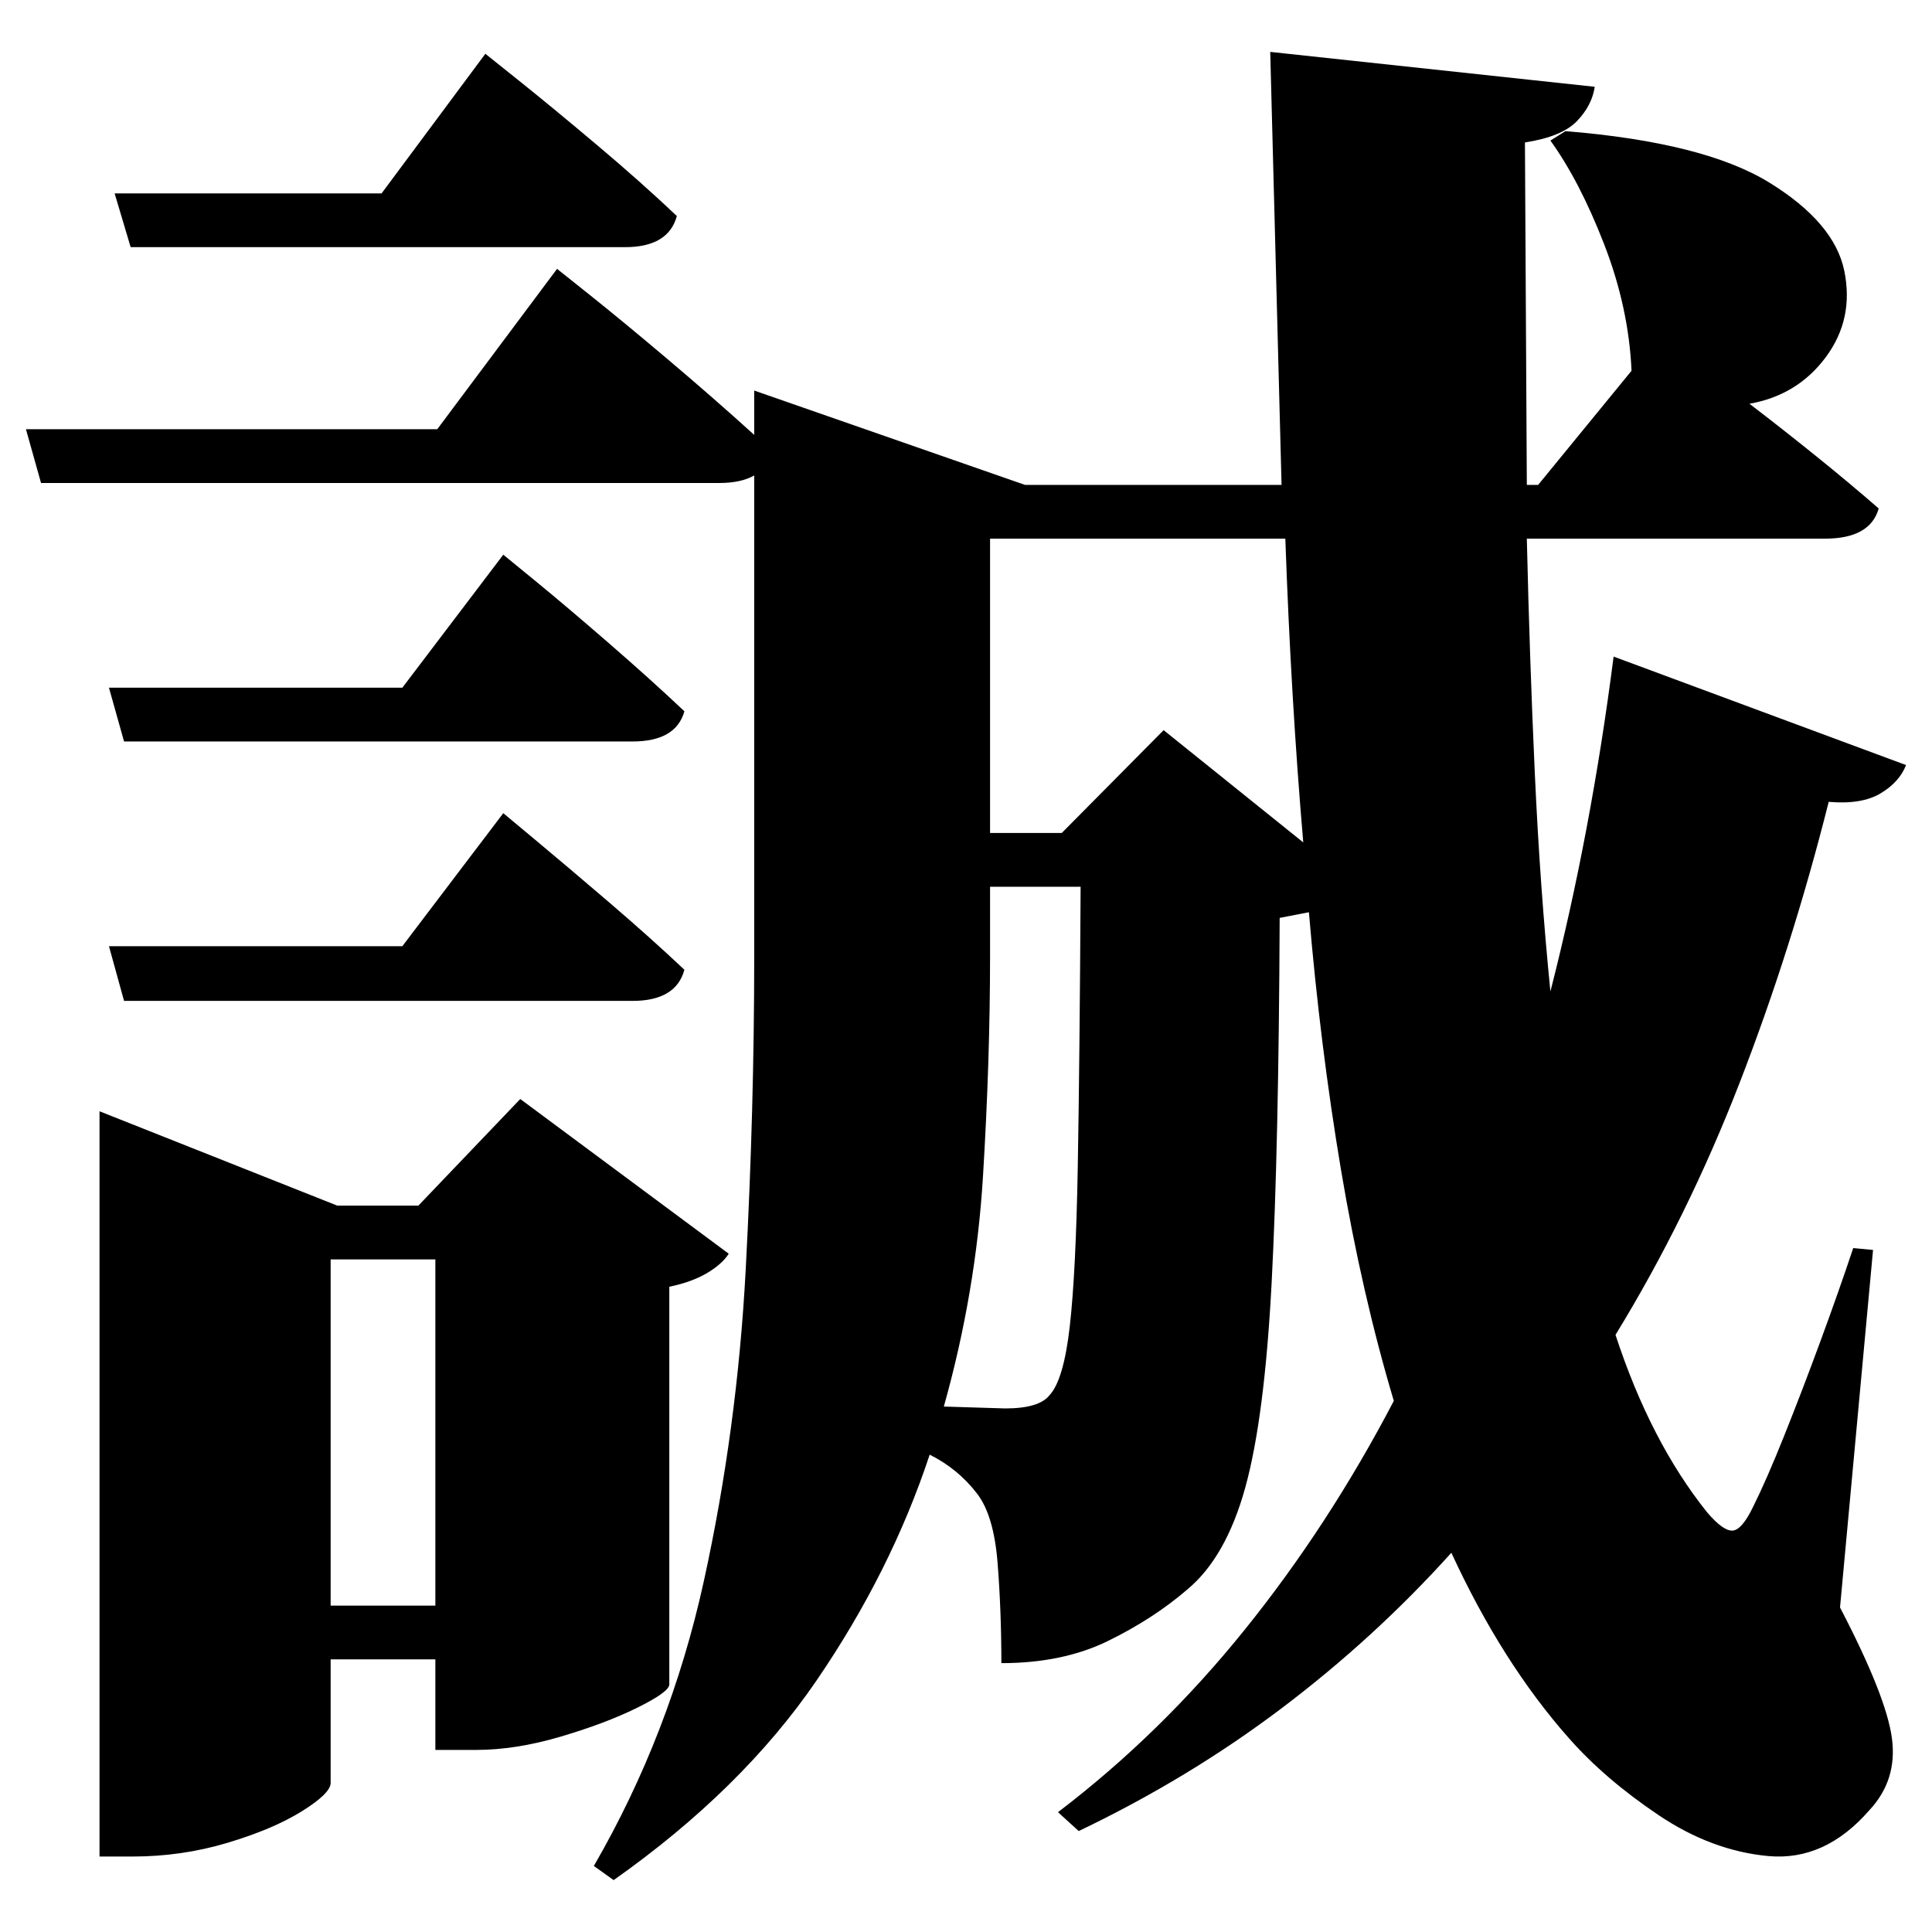
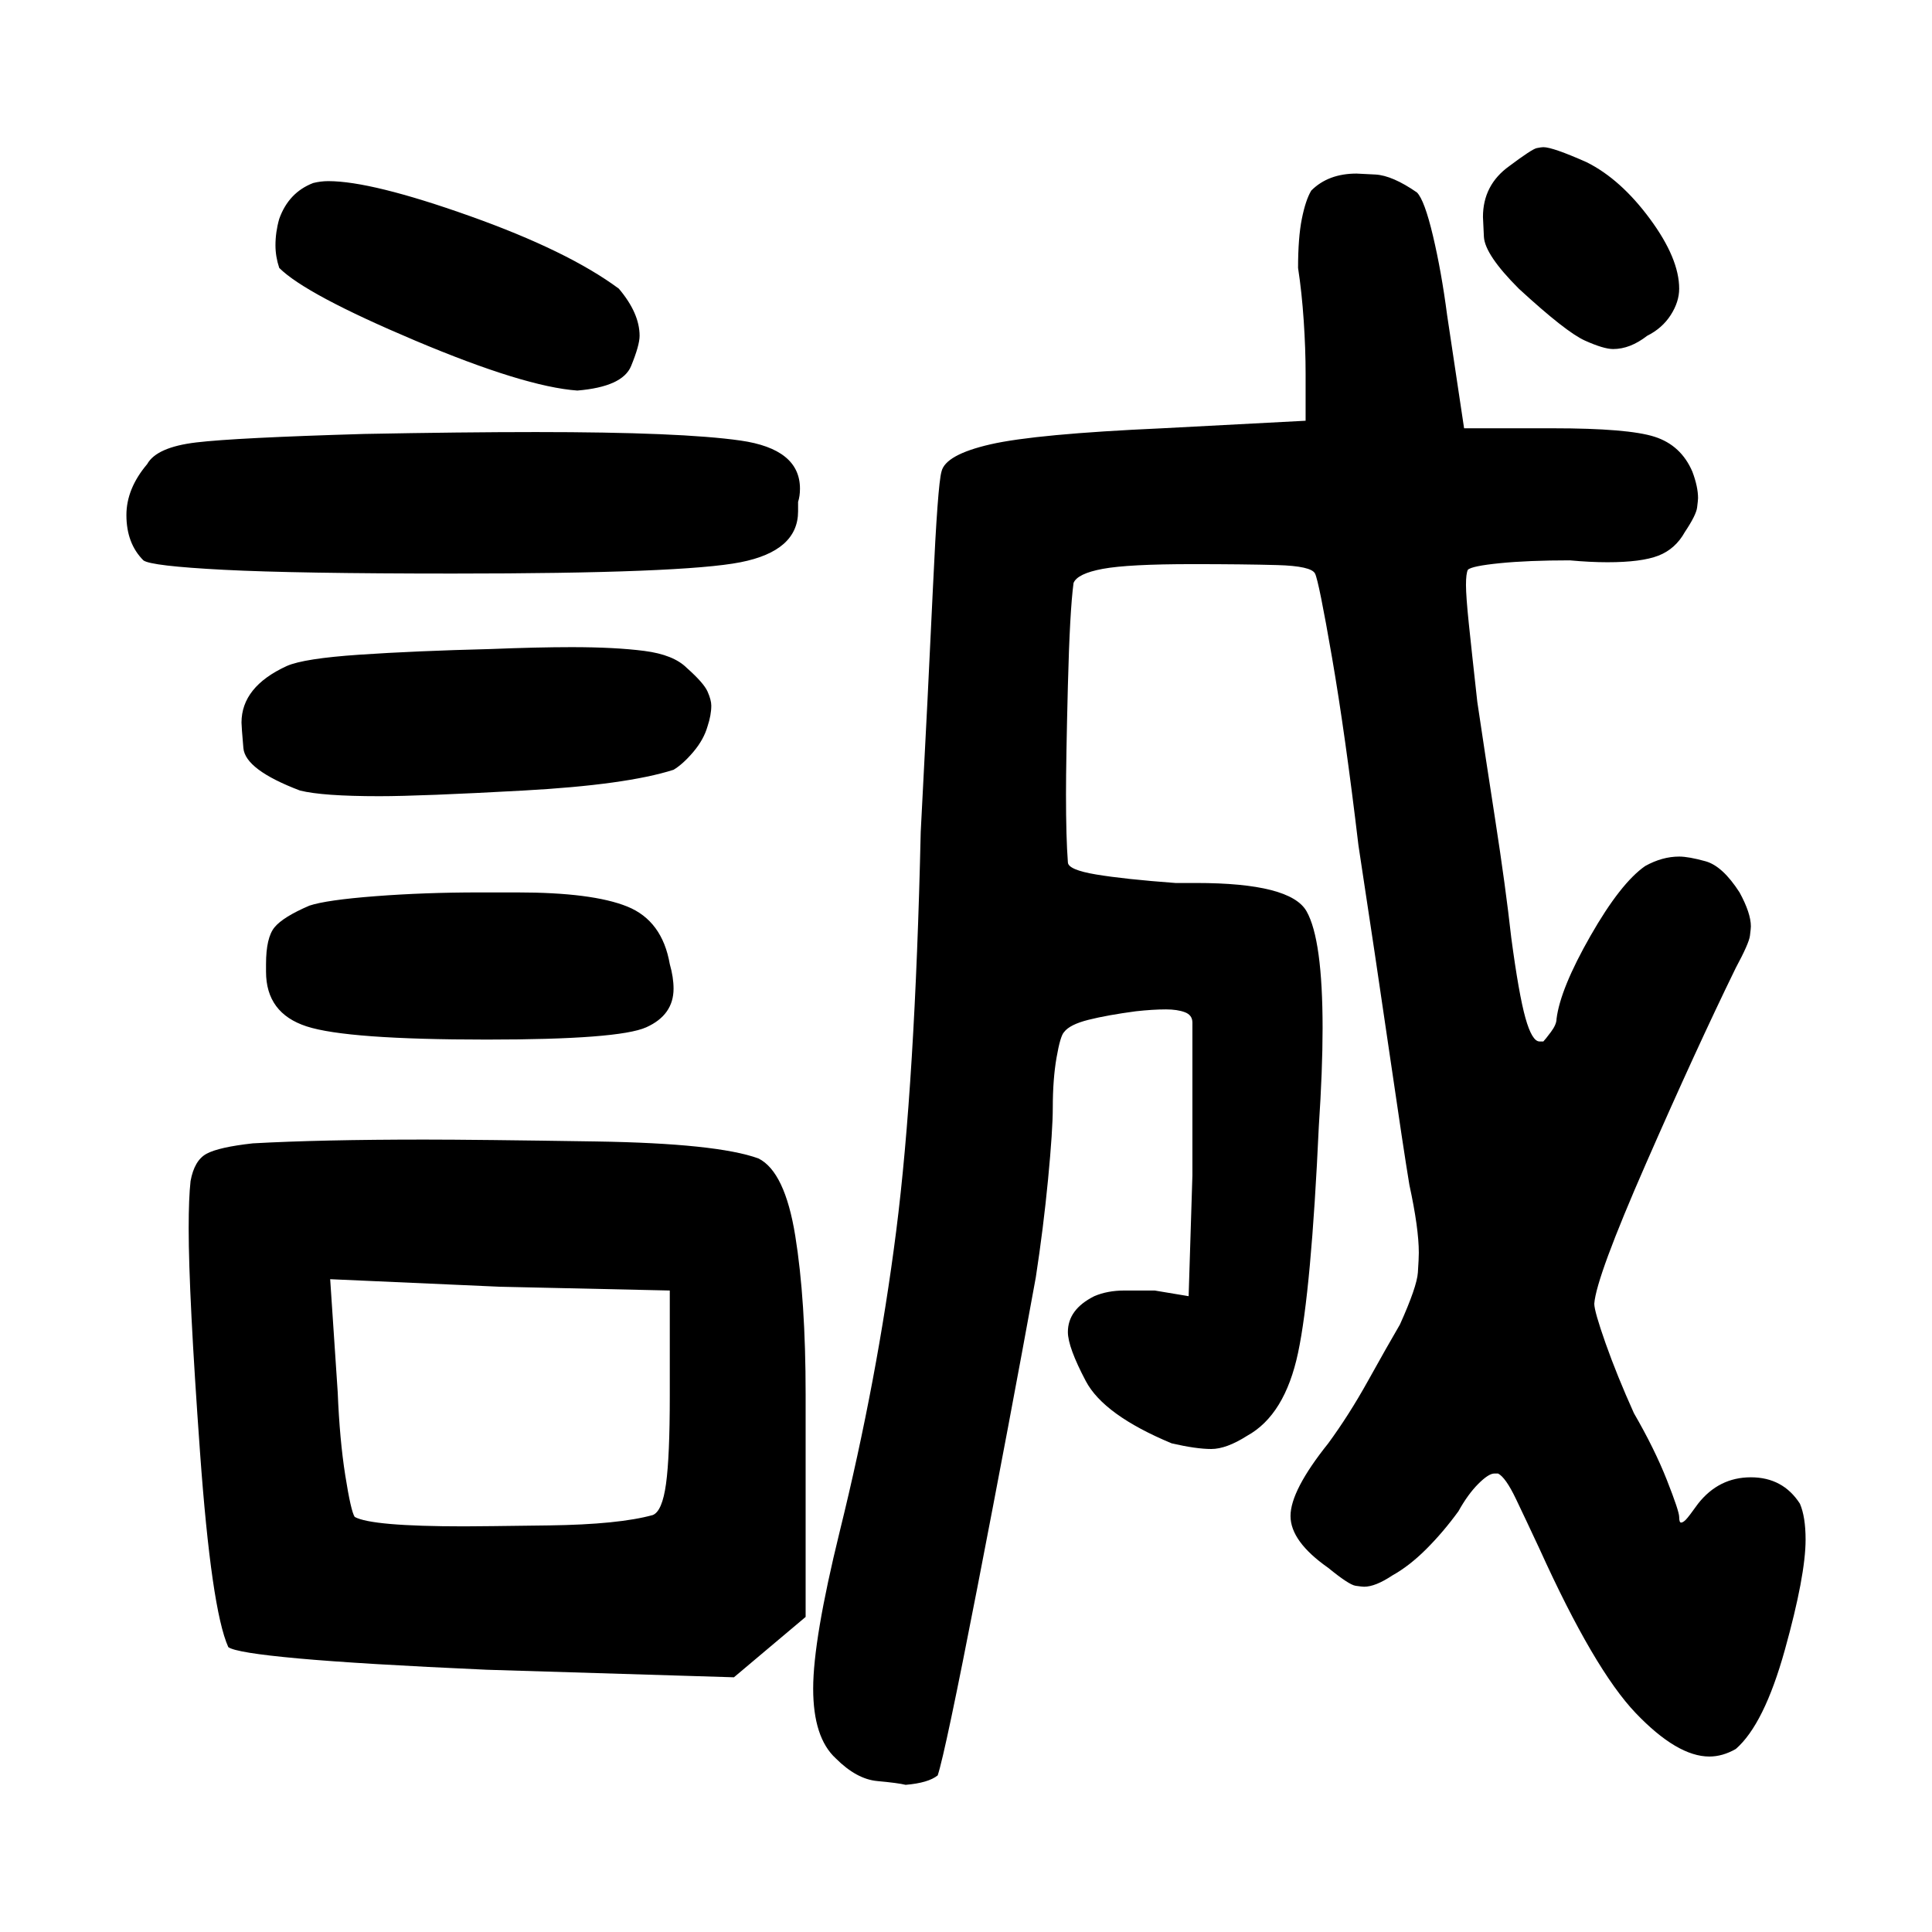
- <svg xmlns="http://www.w3.org/2000/svg" viewBox="0 0 2048 2048" style="">
-   <path d="M121.5 205.0H404.5L514.5 57.0Q514.5 57.0 549.5 85.0Q584.5 113.0 632.0 153.0Q679.5 193.0 717.5 229.0Q708.5 262.0 662.5 262.0H138.5ZM115.5 729.0H426.5L533.5 588.0Q533.5 588.0 566.5 615.0Q599.5 642.0 644.5 681.0Q689.5 720.0 725.5 754.0Q716.5 786.0 670.5 786.0H131.5ZM115.5 1003.0H426.5L533.5 862.0Q533.5 862.0 566.5 889.5Q599.5 917.0 644.5 955.5Q689.5 994.0 725.5 1028.0Q716.5 1061.0 670.5 1061.0H131.5ZM1710.5 696.0 2020.5 811.0Q2013.5 829.0 1993.5 841.0Q1973.5 853.0 1938.5 850.0Q1899.5 1005.0 1844.0 1148.0Q1788.5 1291.0 1712.5 1415.0Q1749.5 1528.0 1809.5 1603.0Q1826.5 1623.0 1836.5 1622.5Q1846.5 1622.0 1858.5 1597.0Q1872.5 1569.0 1891.5 1521.5Q1910.5 1474.0 1930.0 1421.0Q1949.5 1368.0 1964.5 1323.0L1985.5 1325.0L1950.5 1704.0Q1999.5 1798.0 2005.5 1842.5Q2011.5 1887.0 1981.5 1919.0Q1934.5 1973.0 1874.5 1967.5Q1814.5 1962.0 1758.0 1924.0Q1701.5 1886.0 1663.5 1843.0Q1592.5 1763.0 1538.5 1646.0Q1457.5 1736.0 1359.0 1810.5Q1260.5 1885.0 1143.5 1941.0L1121.5 1921.0Q1230.5 1838.0 1319.5 1727.5Q1408.5 1617.0 1477.5 1485.0Q1443.5 1371.0 1421.5 1240.0Q1399.5 1109.0 1387.5 967.0L1356.5 973.0Q1355.5 1216.0 1348.0 1359.5Q1340.5 1503.0 1320.0 1577.0Q1299.5 1651.0 1258.5 1685.0Q1222.5 1716.0 1174.5 1739.5Q1126.5 1763.0 1061.5 1763.0Q1061.5 1708.0 1057.5 1657.0Q1053.5 1606.0 1035.5 1583.0Q1015.5 1557.0 985.5 1542.0Q944.5 1666.0 865.5 1781.5Q786.5 1897.0 650.5 1993.0L629.5 1978.0Q710.5 1838.0 746.0 1676.5Q781.5 1515.0 790.5 1345.5Q799.5 1176.0 799.5 1014.0V504.0Q785.5 512.0 762.5 512.0H43.5L27.5 455.0H463.5L590.5 285.0Q590.5 285.0 625.0 312.5Q659.5 340.0 708.0 381.0Q756.5 422.0 799.5 461.0V414.0L1086.5 514.0H1358.5L1346.5 55.0L1690.5 92.0Q1687.5 112.0 1671.5 128.5Q1655.5 145.0 1616.5 151.0L1618.5 514.0H1630.5L1729.5 393.0Q1726.5 326.0 1700.5 259.0Q1674.5 192.0 1643.5 149.0L1659.5 139.0Q1806.5 151.0 1875.5 193.5Q1944.5 236.0 1955.0 287.0Q1965.5 338.0 1935.5 378.5Q1905.5 419.0 1854.5 428.0Q1888.5 454.0 1924.5 483.0Q1960.5 512.0 1991.5 539.0Q1982.5 571.0 1934.5 571.0H1618.5Q1621.5 700.0 1627.0 820.5Q1632.5 941.0 1643.5 1051.0Q1686.5 883.0 1710.5 696.0ZM1049.5 571.0V883.0H1125.5L1233.5 774.0L1381.5 893.0Q1368.5 741.0 1362.5 571.0ZM1049.5 940.0V1014.0Q1049.5 1124.0 1042.0 1247.0Q1034.5 1370.0 1000.5 1491.0L1065.5 1493.0Q1101.5 1493.0 1112.5 1479.0Q1127.5 1463.0 1134.0 1406.0Q1140.5 1349.0 1142.5 1236.0Q1144.5 1123.0 1145.5 940.0ZM461.5 1335.0H350.5V1702.0H461.5ZM105.5 1278.0V1178.0L357.5 1278.0H443.5L551.5 1165.0L772.5 1329.0Q765.5 1340.0 749.5 1349.5Q733.5 1359.0 709.5 1364.0V1786.0Q708.5 1794.0 675.0 1810.5Q641.5 1827.0 594.0 1841.0Q546.5 1855.0 504.5 1855.0H461.5V1759.0H350.5V1890.0Q350.5 1901.0 320.0 1920.0Q289.5 1939.0 241.0 1953.5Q192.5 1968.0 140.5 1968.0H105.5Z" fill="black" />
+ <svg xmlns="http://www.w3.org/2000/svg" viewBox="0 0 1024 1024">
+   <path d="M445.0 812.0Q465.0 731.0 475.0 652.5Q485.0 574.0 488.0 441.0Q492.0 365.0 494.5 311.0Q497.0 257.0 499.0 250.0Q501.0 241.0 525.0 235.5Q549.0 230.0 616.0 227.0L692.0 223.0V198.0Q692.0 185.0 691.0 170.0Q690.0 155.0 688.0 142.0Q688.0 126.0 690.0 116.0Q692.0 106.0 695.0 101.0Q704.0 92.0 719.0 92.0Q720.0 92.0 729.0 92.5Q738.0 93.0 751.0 102.0Q755.0 106.0 759.5 125.0Q764.0 144.0 767.0 167.0L776.0 227.0H823.0Q863.0 227.0 877.0 231.5Q891.0 236.0 897.0 250.0Q900.0 258.0 900.0 264.0Q900.0 265.0 899.5 269.0Q899.0 273.0 893.0 282.0Q888.0 291.0 879.0 294.5Q870.0 298.0 852.0 298.0Q843.0 298.0 832.0 297.0Q810.0 297.0 795.0 298.5Q780.0 300.0 778.0 302.0Q777.0 304.0 777.0 310.0Q777.0 316.0 778.5 330.5Q780.0 345.0 783.0 372.0Q787.0 399.0 792.5 434.5Q798.0 470.0 801.0 497.0Q805.0 527.0 808.5 539.5Q812.0 552.0 816.0 552.0Q817.0 552.0 818.0 552.0Q819.0 551.0 822.0 547.0Q825.0 543.0 825.0 540.0Q827.0 524.0 843.0 496.0Q859.0 468.0 872.0 459.0Q881.0 454.0 890.0 454.0Q895.0 454.0 904.0 456.5Q913.0 459.0 922.0 473.0Q928.0 484.0 928.0 491.0Q928.0 492.0 927.5 496.0Q927.0 500.0 920.0 513.0Q899.0 556.0 872.5 616.5Q846.0 677.0 845.0 691.0Q845.0 695.0 851.0 712.0Q857.0 729.0 866.0 749.0Q877.0 768.0 883.5 784.5Q890.0 801.0 890.0 804.0Q890.0 807.0 891.0 807.0Q892.0 807.0 893.5 805.5Q895.0 804.0 900.0 797.0Q911.0 783.0 928.0 783.0Q945.0 783.0 954.0 797.0Q957.0 804.0 957.0 816.0Q957.0 835.0 946.0 874.5Q935.0 914.0 920.0 927.0Q913.0 931.0 906.0 931.0Q889.0 931.0 867.0 908.0Q845.0 885.0 816.0 821.0Q809.0 806.0 803.5 794.5Q798.0 783.0 794.0 781.0Q793.0 781.0 792.0 781.0Q789.0 781.0 783.5 786.5Q778.0 792.0 773.0 801.0Q765.0 812.0 756.0 821.0Q747.0 830.0 738.0 835.0Q729.0 841.0 723.0 841.0Q722.0 841.0 718.5 840.5Q715.0 840.0 704.0 831.0Q684.0 817.0 684.0 803.5Q684.0 790.0 704.0 765.0Q715.0 750.0 725.0 732.0Q735.0 714.0 742.0 702.0Q751.0 682.0 751.5 674.5Q752.0 667.0 752.0 664.0Q752.0 651.0 747.0 628.0Q744.0 610.0 736.5 558.5Q729.0 507.0 720.0 448.0Q713.0 389.0 706.0 348.5Q699.0 308.0 697.0 304.0Q695.0 300.0 677.0 299.5Q659.0 299.0 632.0 299.0Q598.0 299.0 584.5 301.5Q571.0 304.0 569.0 309.0Q567.0 324.0 566.0 363.5Q565.0 403.0 565.0 421.0Q565.0 444.0 566.0 457.0Q566.0 461.0 581.0 463.5Q596.0 466.0 623.0 468.0Q629.0 468.0 634.0 468.0Q684.0 468.0 692.5 483.0Q701.0 498.0 701.0 545.0Q701.0 567.0 699.0 597.0Q695.0 684.0 688.0 717.0Q681.0 750.0 661.0 761.0Q650.0 768.0 642.0 768.0Q634.0 768.0 621.0 765.0Q585.0 750.0 575.5 732.0Q566.0 714.0 566.0 706.0Q566.0 694.0 580.0 687.0Q587.0 684.0 596.0 684.0H612.0L630.0 687.0L632.0 623.0V545.0Q632.0 543.0 632.0 542.0Q632.0 538.0 628.0 536.5Q624.0 535.0 618.0 535.0Q611.0 535.0 602.0 536.0Q587.0 538.0 577.0 540.5Q567.0 543.0 564.0 547.0Q562.0 549.0 560.0 560.5Q558.0 572.0 558.0 587.0Q558.0 599.0 555.5 625.0Q553.0 651.0 549.0 677.0Q535.0 754.0 518.0 841.5Q501.0 929.0 497.0 941.0Q492.0 945.0 480.0 946.0Q476.0 945.0 465.0 944.0Q454.0 943.0 443.0 932.0Q431.0 921.0 431.0 895.0Q431.0 869.0 445.0 812.0ZM101.0 626.0Q103.0 615.0 109.5 611.5Q116.0 608.0 134.0 606.0Q170.0 604.0 225.0 604.0Q252.0 604.0 316.0 605.0Q380.0 606.0 402.0 614.0Q416.0 621.0 421.5 655.0Q427.0 689.0 427.0 739.0Q427.0 755.0 427.0 772.0V857.0L389.0 889.0L258.0 885.0Q191.0 882.0 158.0 879.0Q125.0 876.0 121.0 873.0Q112.0 853.0 106.0 769.5Q100.0 686.0 100.0 651.0Q100.0 635.0 101.0 626.0ZM67.0 273.0Q67.0 259.0 78.0 246.0Q83.0 237.0 104.0 234.5Q125.0 232.0 193.0 230.0Q245.0 229.0 284.0 229.0Q361.0 229.0 392.5 233.5Q424.0 238.0 424.0 259.0Q424.0 263.0 423.0 266.0Q423.0 269.0 423.0 271.0Q423.0 292.0 392.5 298.0Q362.0 304.0 240.0 304.0Q157.0 304.0 118.5 302.0Q80.0 300.0 76.0 297.0Q67.0 288.0 67.0 273.0ZM175.0 678.0 179.0 738.0Q180.0 763.0 183.0 782.0Q186.0 801.0 188.0 804.0Q197.0 809.0 246.0 809.0Q254.0 809.0 291.0 808.5Q328.0 808.0 346.0 803.0Q351.0 801.0 353.0 786.5Q355.0 772.0 355.0 740.0V684.0L265.0 682.0ZM152.0 353.0Q161.0 349.0 190.5 347.0Q220.0 345.0 260.0 344.0Q285.0 343.0 303.0 343.0Q326.0 343.0 341.5 345.0Q357.0 347.0 364.0 354.0Q373.0 362.0 375.0 366.5Q377.0 371.0 377.0 374.0Q377.0 379.0 375.0 385.0Q373.0 392.0 367.5 398.5Q362.0 405.0 357.0 408.0Q332.0 416.0 277.5 419.0Q223.0 422.0 201.0 422.0Q171.0 422.0 159.0 419.0Q130.0 408.0 129.0 396.5Q128.0 385.0 128.0 383.0Q128.0 364.0 152.0 353.0ZM141.0 511.0Q141.0 497.0 145.5 491.5Q150.0 486.0 164.0 480.0Q173.0 477.0 199.0 475.0Q225.0 473.0 254.0 473.0Q265.0 473.0 274.0 473.0Q314.0 473.0 332.5 480.5Q351.0 488.0 355.0 511.0Q357.0 518.0 357.0 524.0Q357.0 538.0 342.5 544.5Q328.0 551.0 258.0 551.0Q184.0 551.0 162.5 544.0Q141.0 537.0 141.0 515.0Q141.0 513.0 141.0 511.0ZM148.0 116.0Q153.0 102.0 166.0 97.0Q170.0 96.0 174.0 96.0Q197.0 96.0 249.0 114.5Q301.0 133.0 328.0 153.0Q339.0 166.0 339.0 178.0Q339.0 183.0 334.5 194.0Q330.0 205.0 306.0 207.0Q278.0 205.0 220.0 180.5Q162.0 156.0 148.0 142.0Q146.0 136.0 146.0 130.0Q146.0 123.0 148.0 116.0ZM800.0 88.0Q812.0 79.0 814.5 78.5Q817.0 78.0 818.0 78.0Q823.0 78.0 841.0 86.0Q859.0 95.0 874.5 116.0Q890.0 137.0 890.0 153.0Q890.0 160.0 885.5 167.0Q881.0 174.0 873.0 178.0Q864.0 185.0 855.0 185.0Q850.0 185.0 840.0 180.5Q830.0 176.0 805.0 153.0Q787.0 135.0 786.5 125.5Q786.0 116.0 786.0 115.0Q786.0 98.0 800.0 88.0Z" fill="black" />
</svg>
